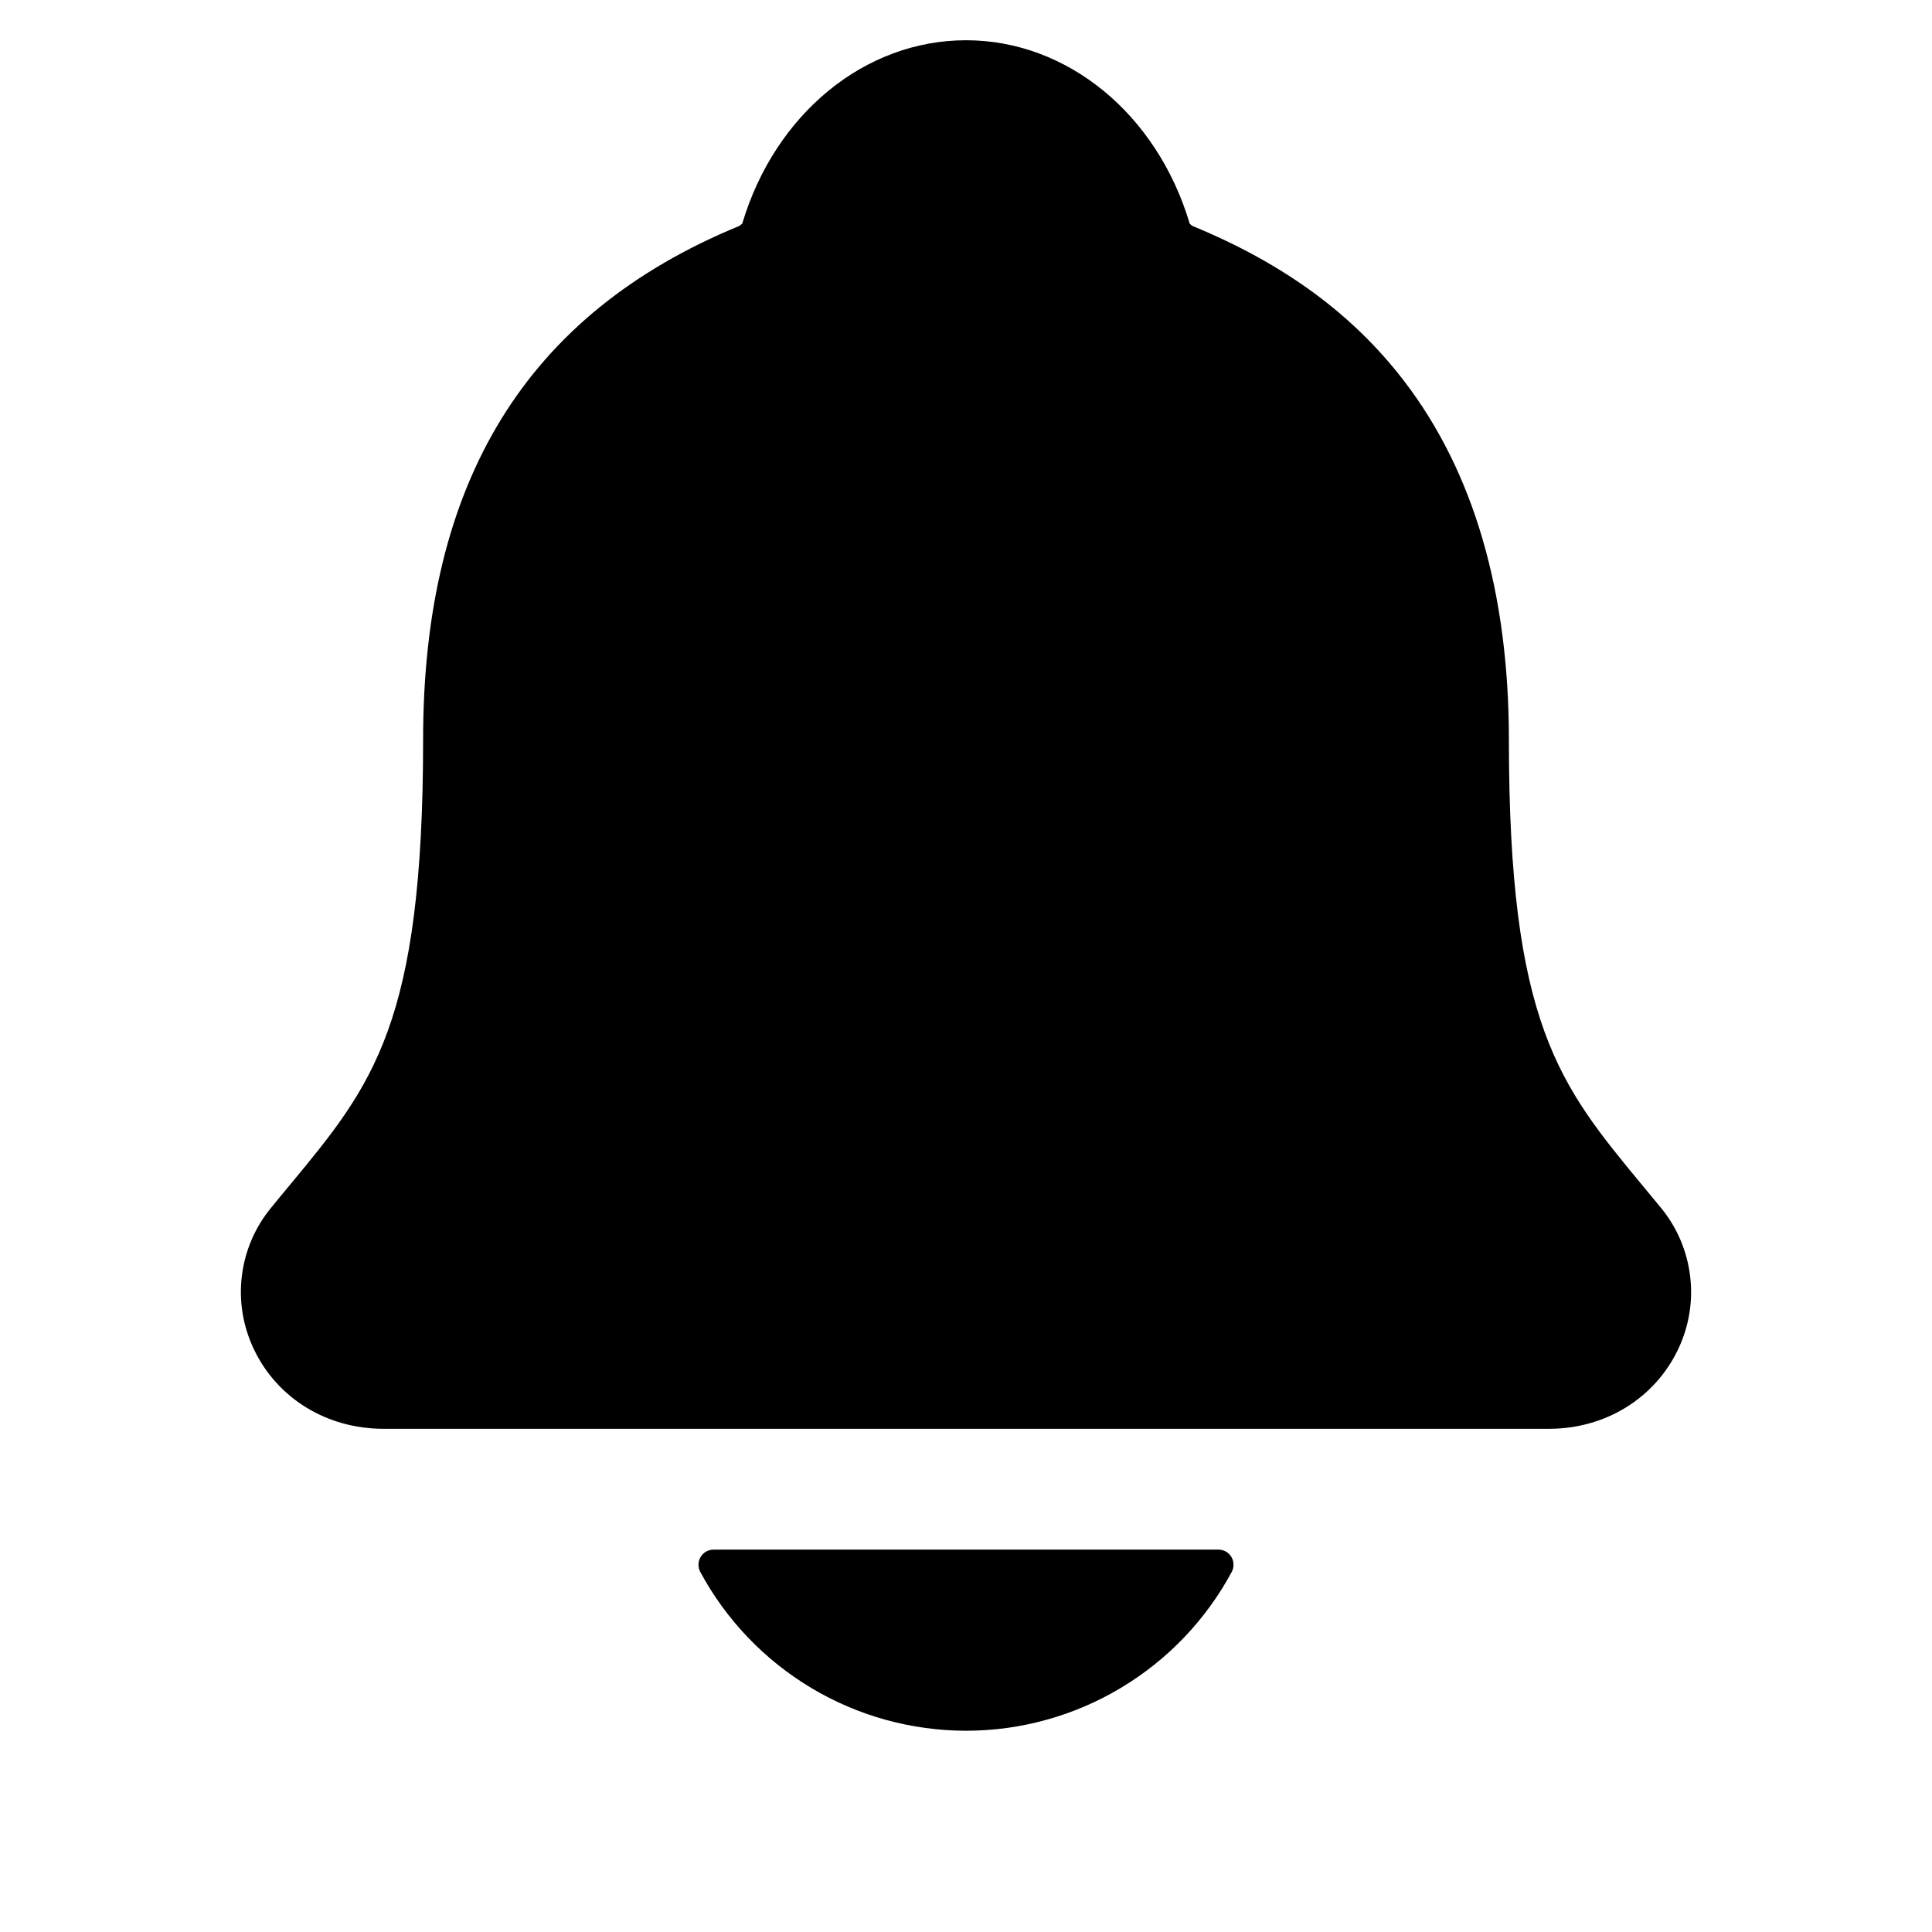
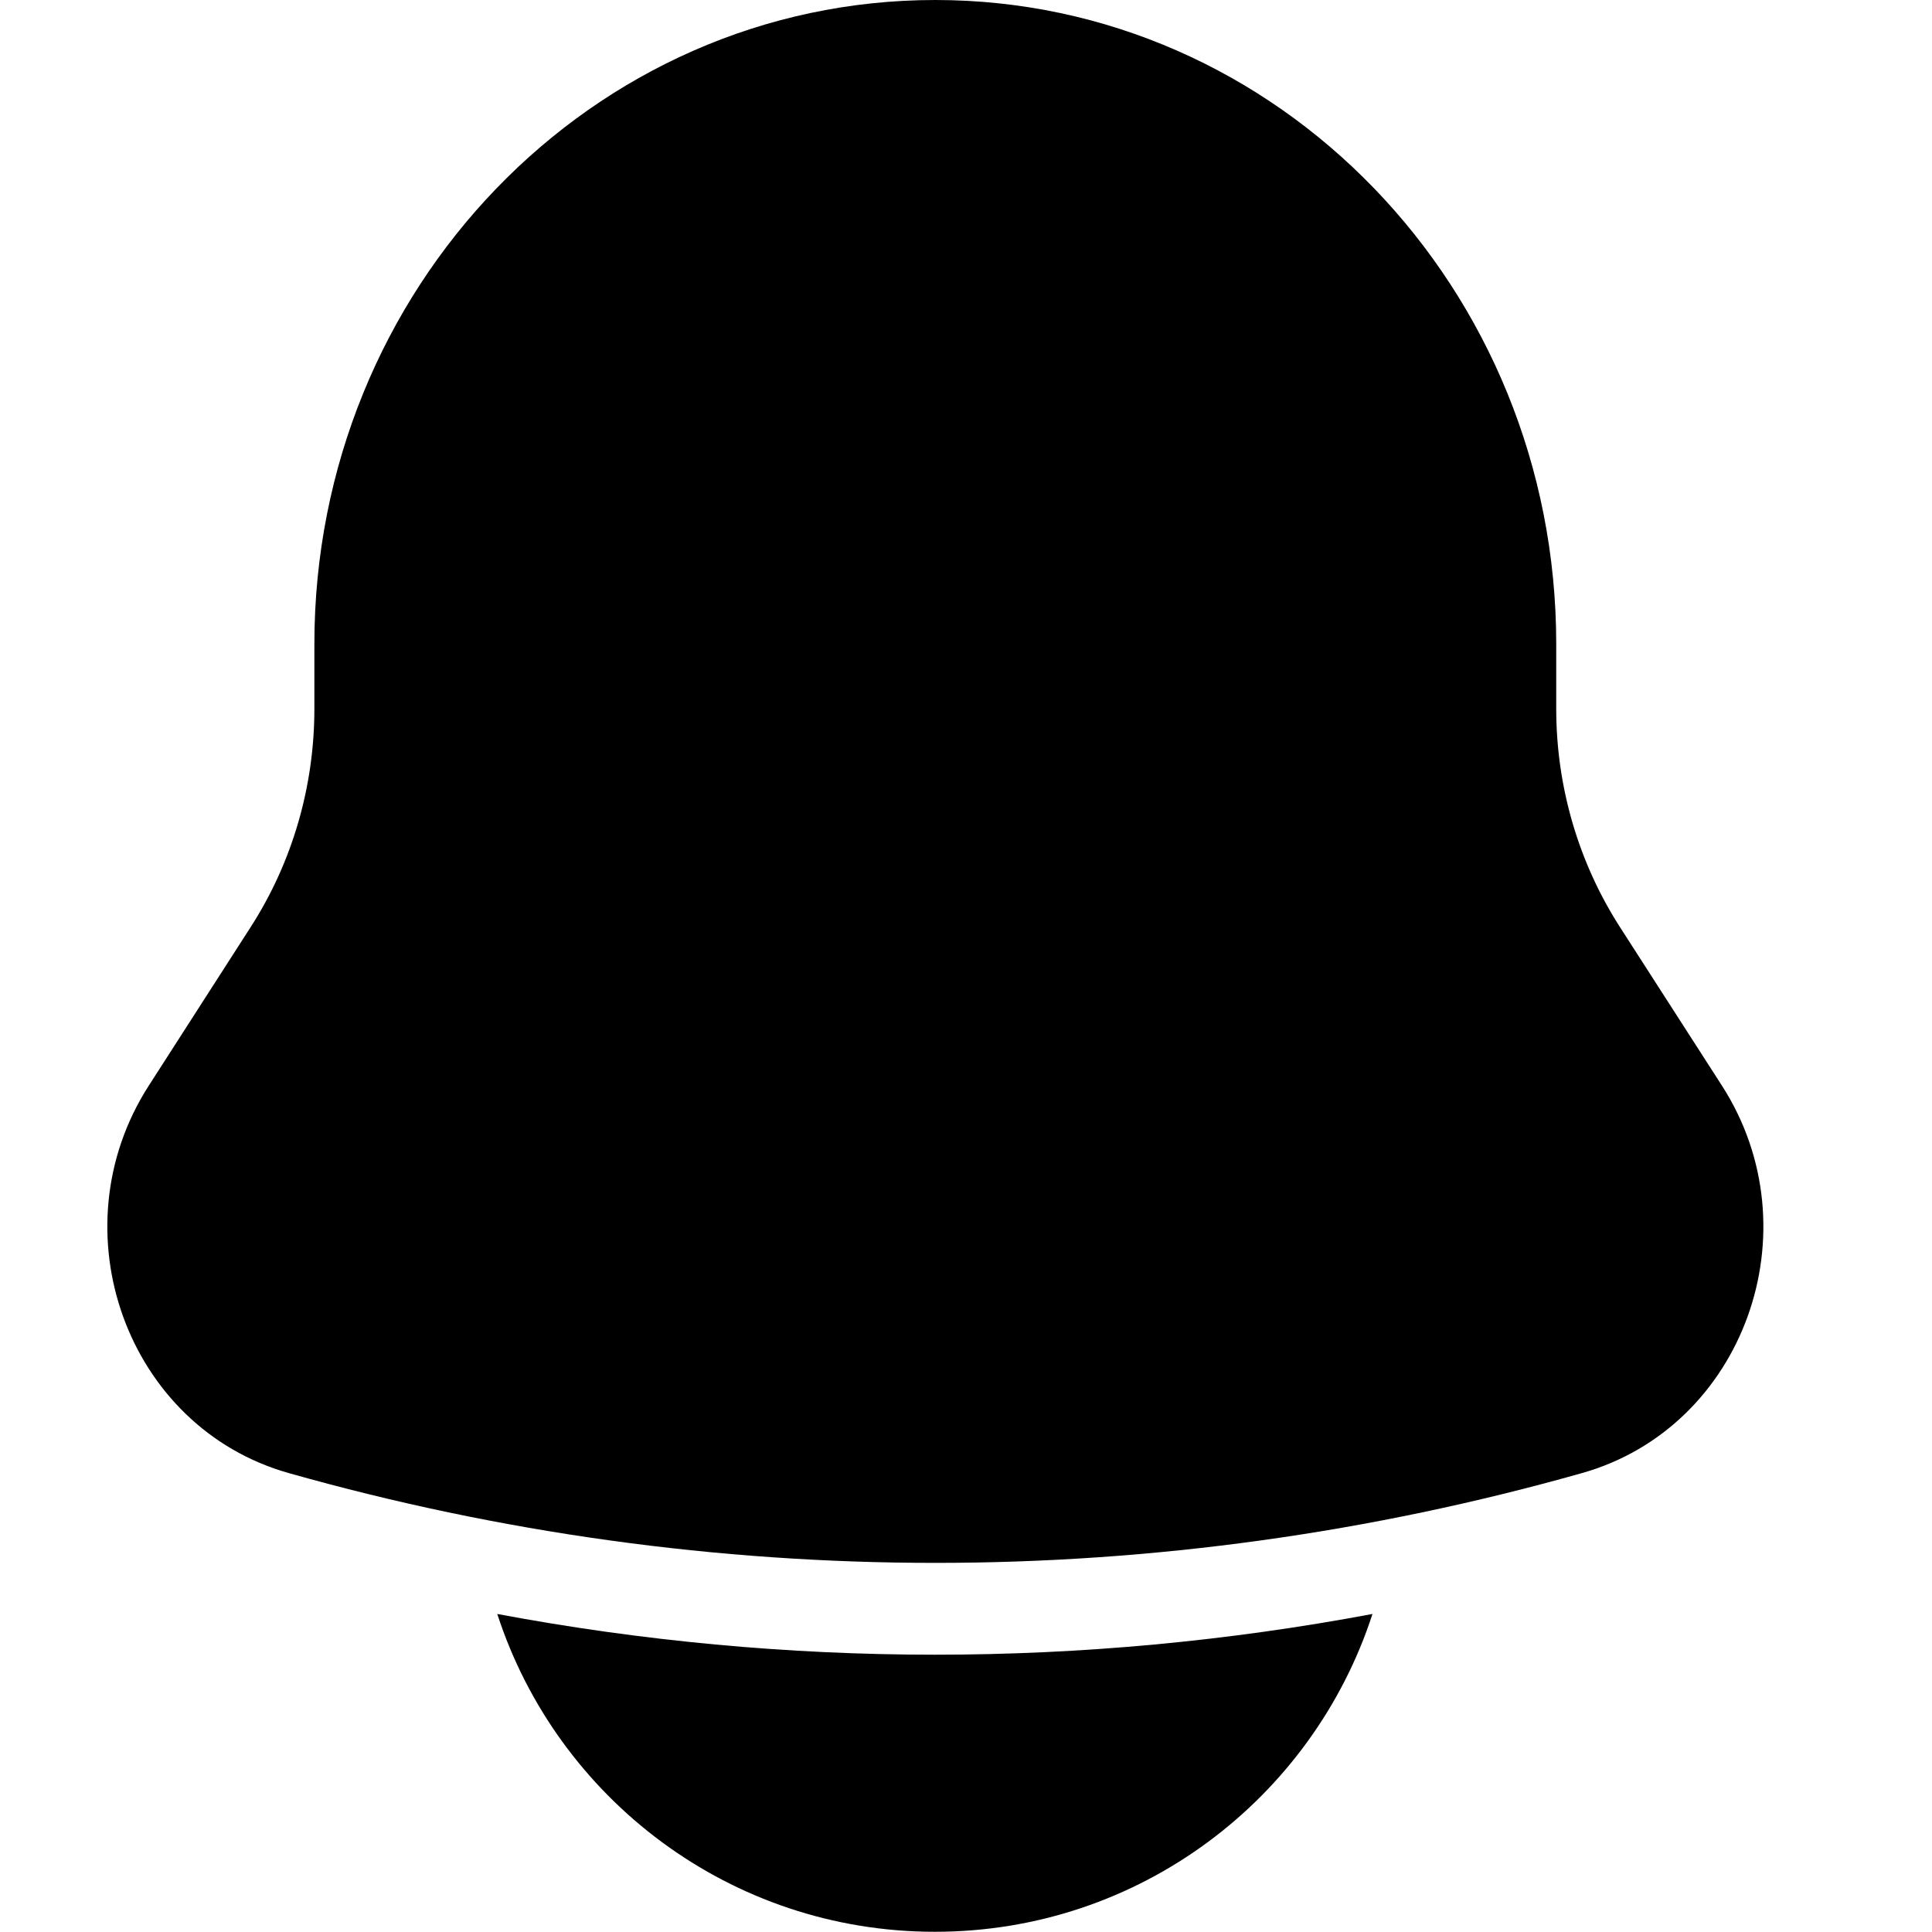
- <svg xmlns="http://www.w3.org/2000/svg" width="2.4rem" height="2.4rem" viewBox="0 0 24 24" fill="none">
-   <path d="M20.629 14.999C20.551 14.905 20.474 14.811 20.399 14.721C19.368 13.474 18.744 12.721 18.744 9.19C18.744 7.362 18.307 5.862 17.445 4.737C16.809 3.905 15.95 3.275 14.818 2.809C14.803 2.801 14.79 2.79 14.779 2.778C14.372 1.414 13.257 0.5 12 0.5C10.743 0.5 9.628 1.414 9.221 2.776C9.21 2.788 9.197 2.799 9.183 2.807C6.54 3.895 5.256 5.982 5.256 9.188C5.256 12.721 4.633 13.474 3.601 14.72C3.526 14.81 3.449 14.902 3.372 14.998C3.171 15.24 3.043 15.535 3.005 15.847C2.966 16.16 3.018 16.477 3.154 16.761C3.443 17.37 4.059 17.749 4.763 17.749H19.242C19.942 17.749 20.555 17.371 20.845 16.764C20.981 16.48 21.034 16.163 20.995 15.85C20.957 15.537 20.83 15.242 20.629 14.999ZM12 21.5C12.677 21.5 13.342 21.316 13.923 20.968C14.505 20.62 14.981 20.122 15.302 19.525C15.317 19.497 15.324 19.465 15.323 19.432C15.322 19.4 15.313 19.368 15.297 19.341C15.28 19.313 15.256 19.29 15.228 19.274C15.2 19.258 15.168 19.25 15.136 19.25H8.865C8.833 19.25 8.801 19.258 8.772 19.274C8.744 19.29 8.721 19.313 8.704 19.34C8.687 19.368 8.678 19.4 8.677 19.432C8.676 19.465 8.683 19.497 8.698 19.525C9.019 20.122 9.496 20.62 10.077 20.968C10.658 21.316 11.323 21.499 12 21.5Z" fill="currentColor" />
+ <svg xmlns="http://www.w3.org/2000/svg" width="2.4rem" height="2.4rem" viewBox="0 0 18 18" fill="none">
+   <path d="M14.499 6V6.604C14.499 7.328 14.706 8.036 15.093 8.638L16.043 10.115C16.91 11.464 16.248 13.298 14.74 13.724C10.795 14.84 6.634 14.84 2.689 13.724C1.181 13.298 0.519 11.464 1.386 10.115L2.335 8.638C2.723 8.036 2.929 7.328 2.929 6.604V6C2.929 2.686 5.519 0 8.714 0C11.909 0 14.499 2.686 14.499 6Z" fill="currentColor" />
+   <path d="M4.633 15.037C5.191 16.756 6.805 17.998 8.71 17.998C10.615 17.998 12.229 16.756 12.787 15.037C10.091 15.543 7.329 15.543 4.633 15.037Z" fill="currentColor" />
</svg>
